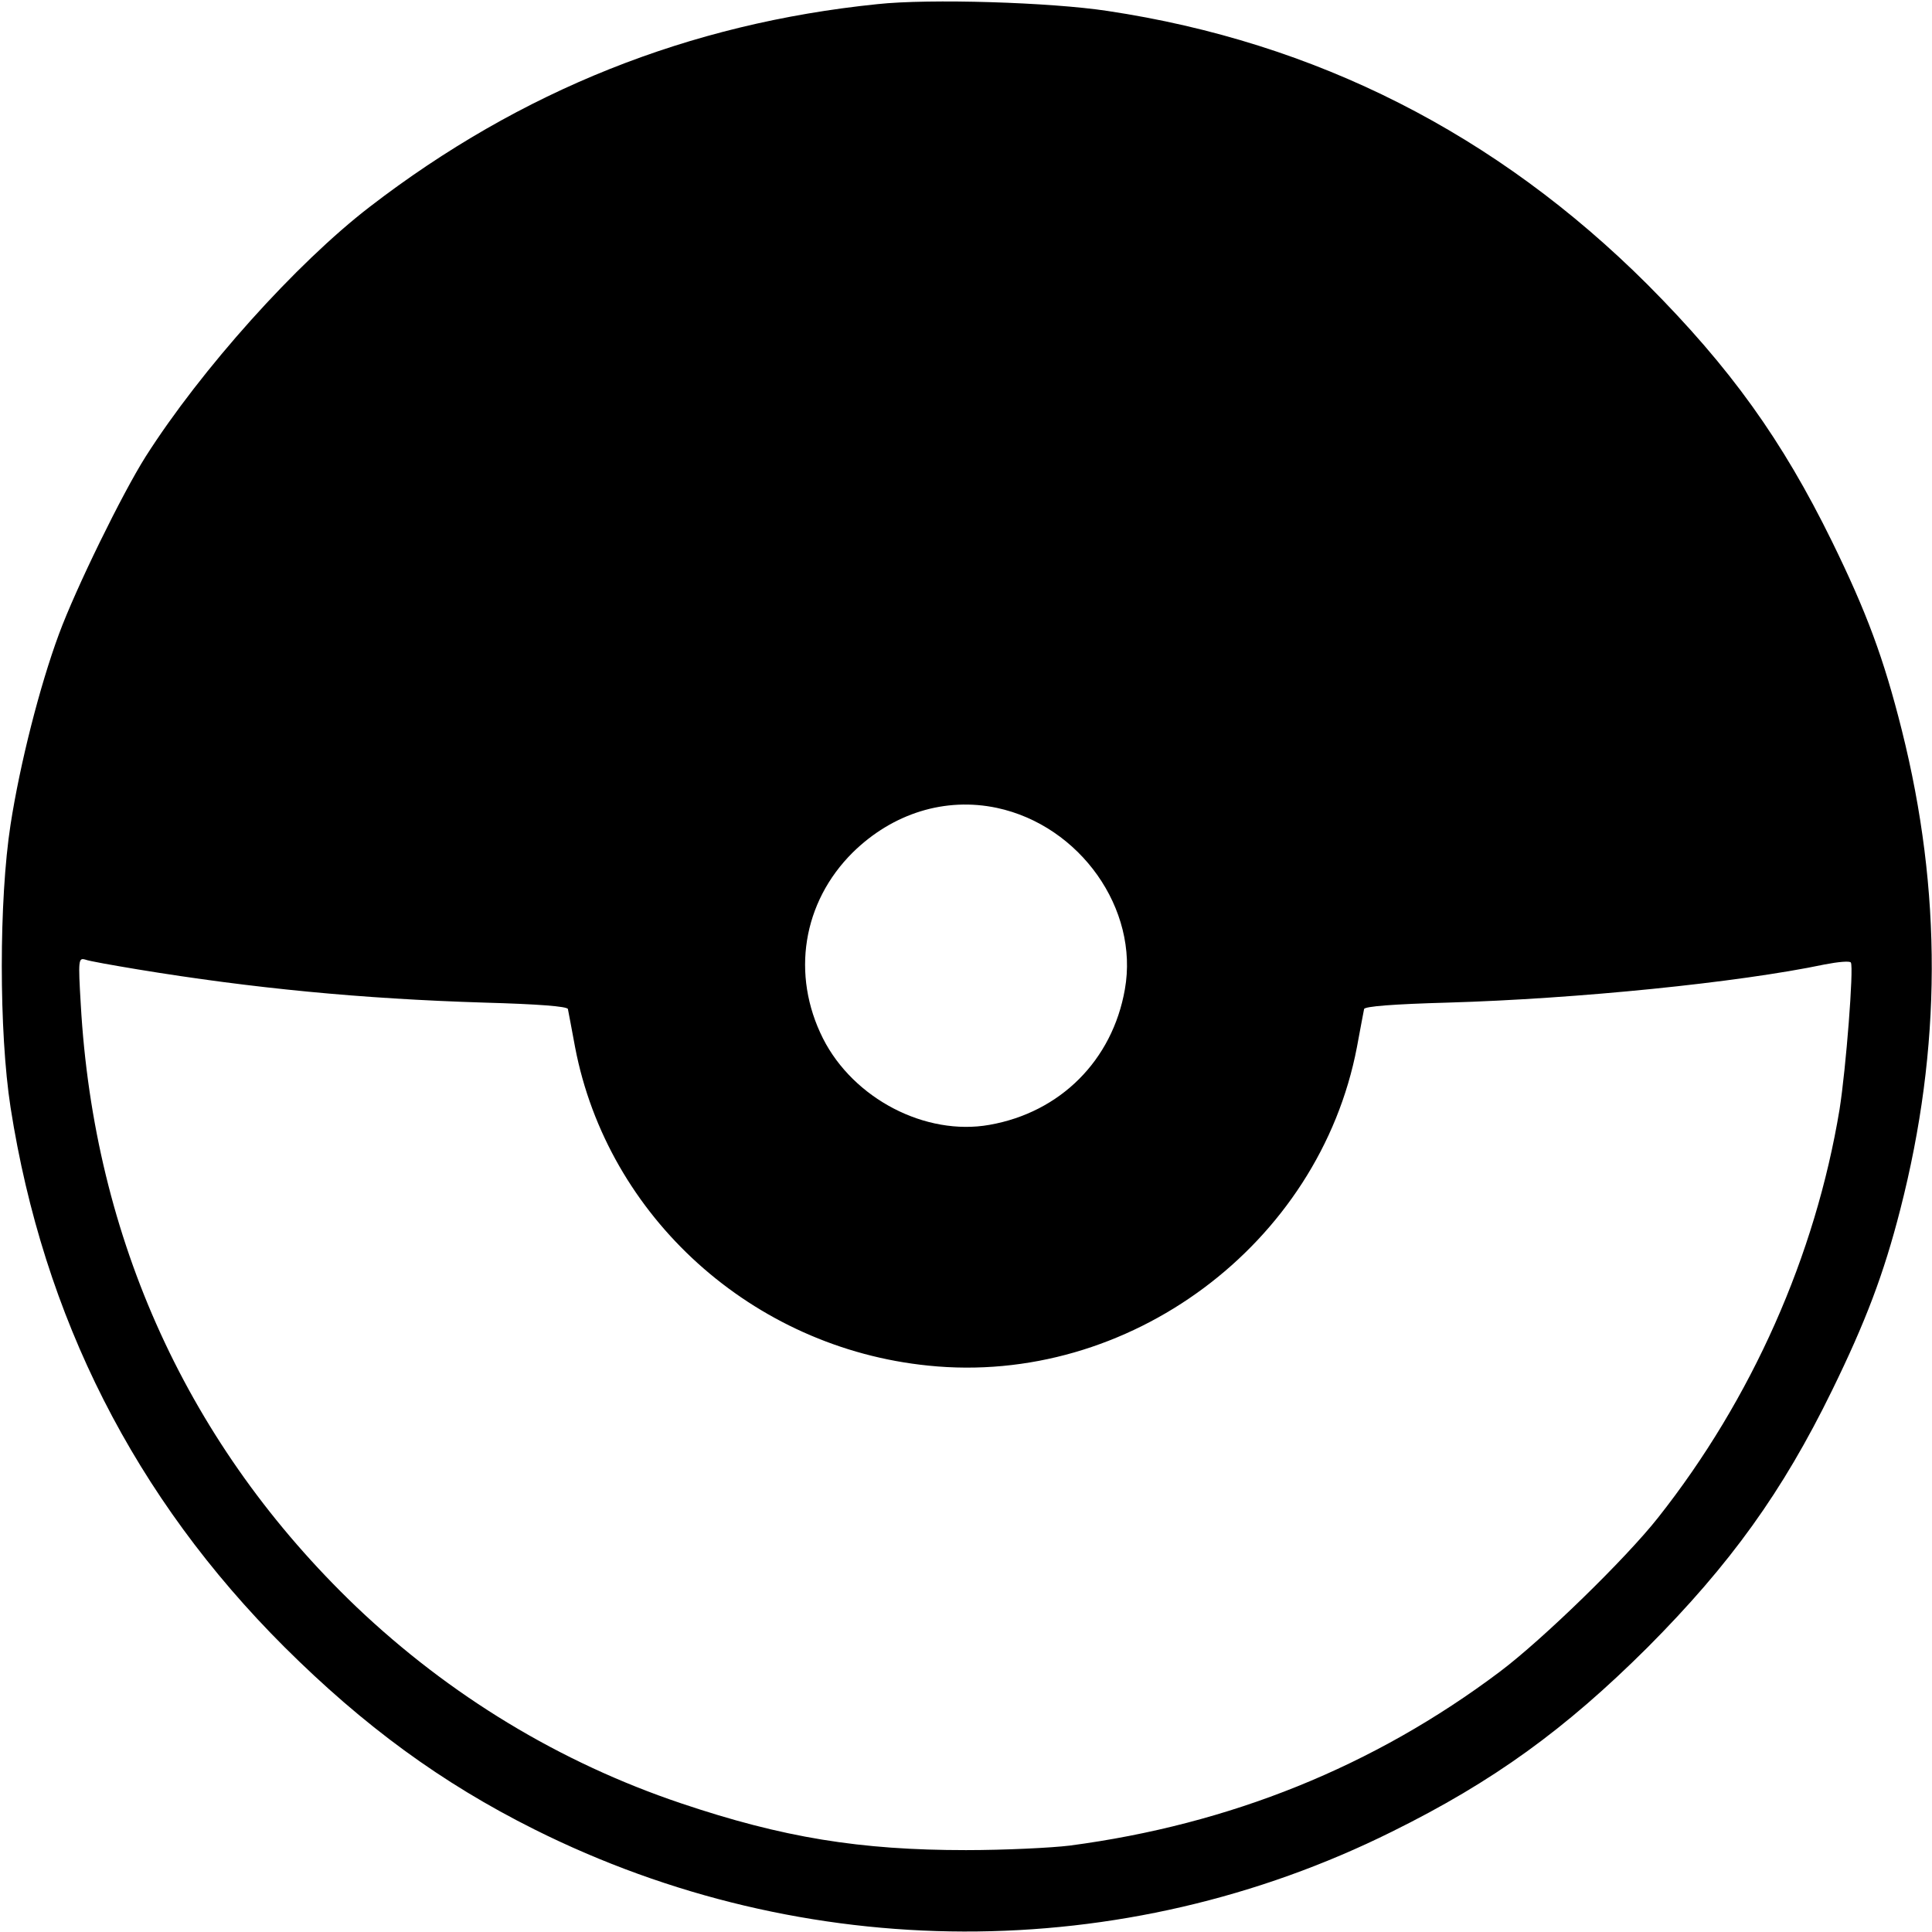
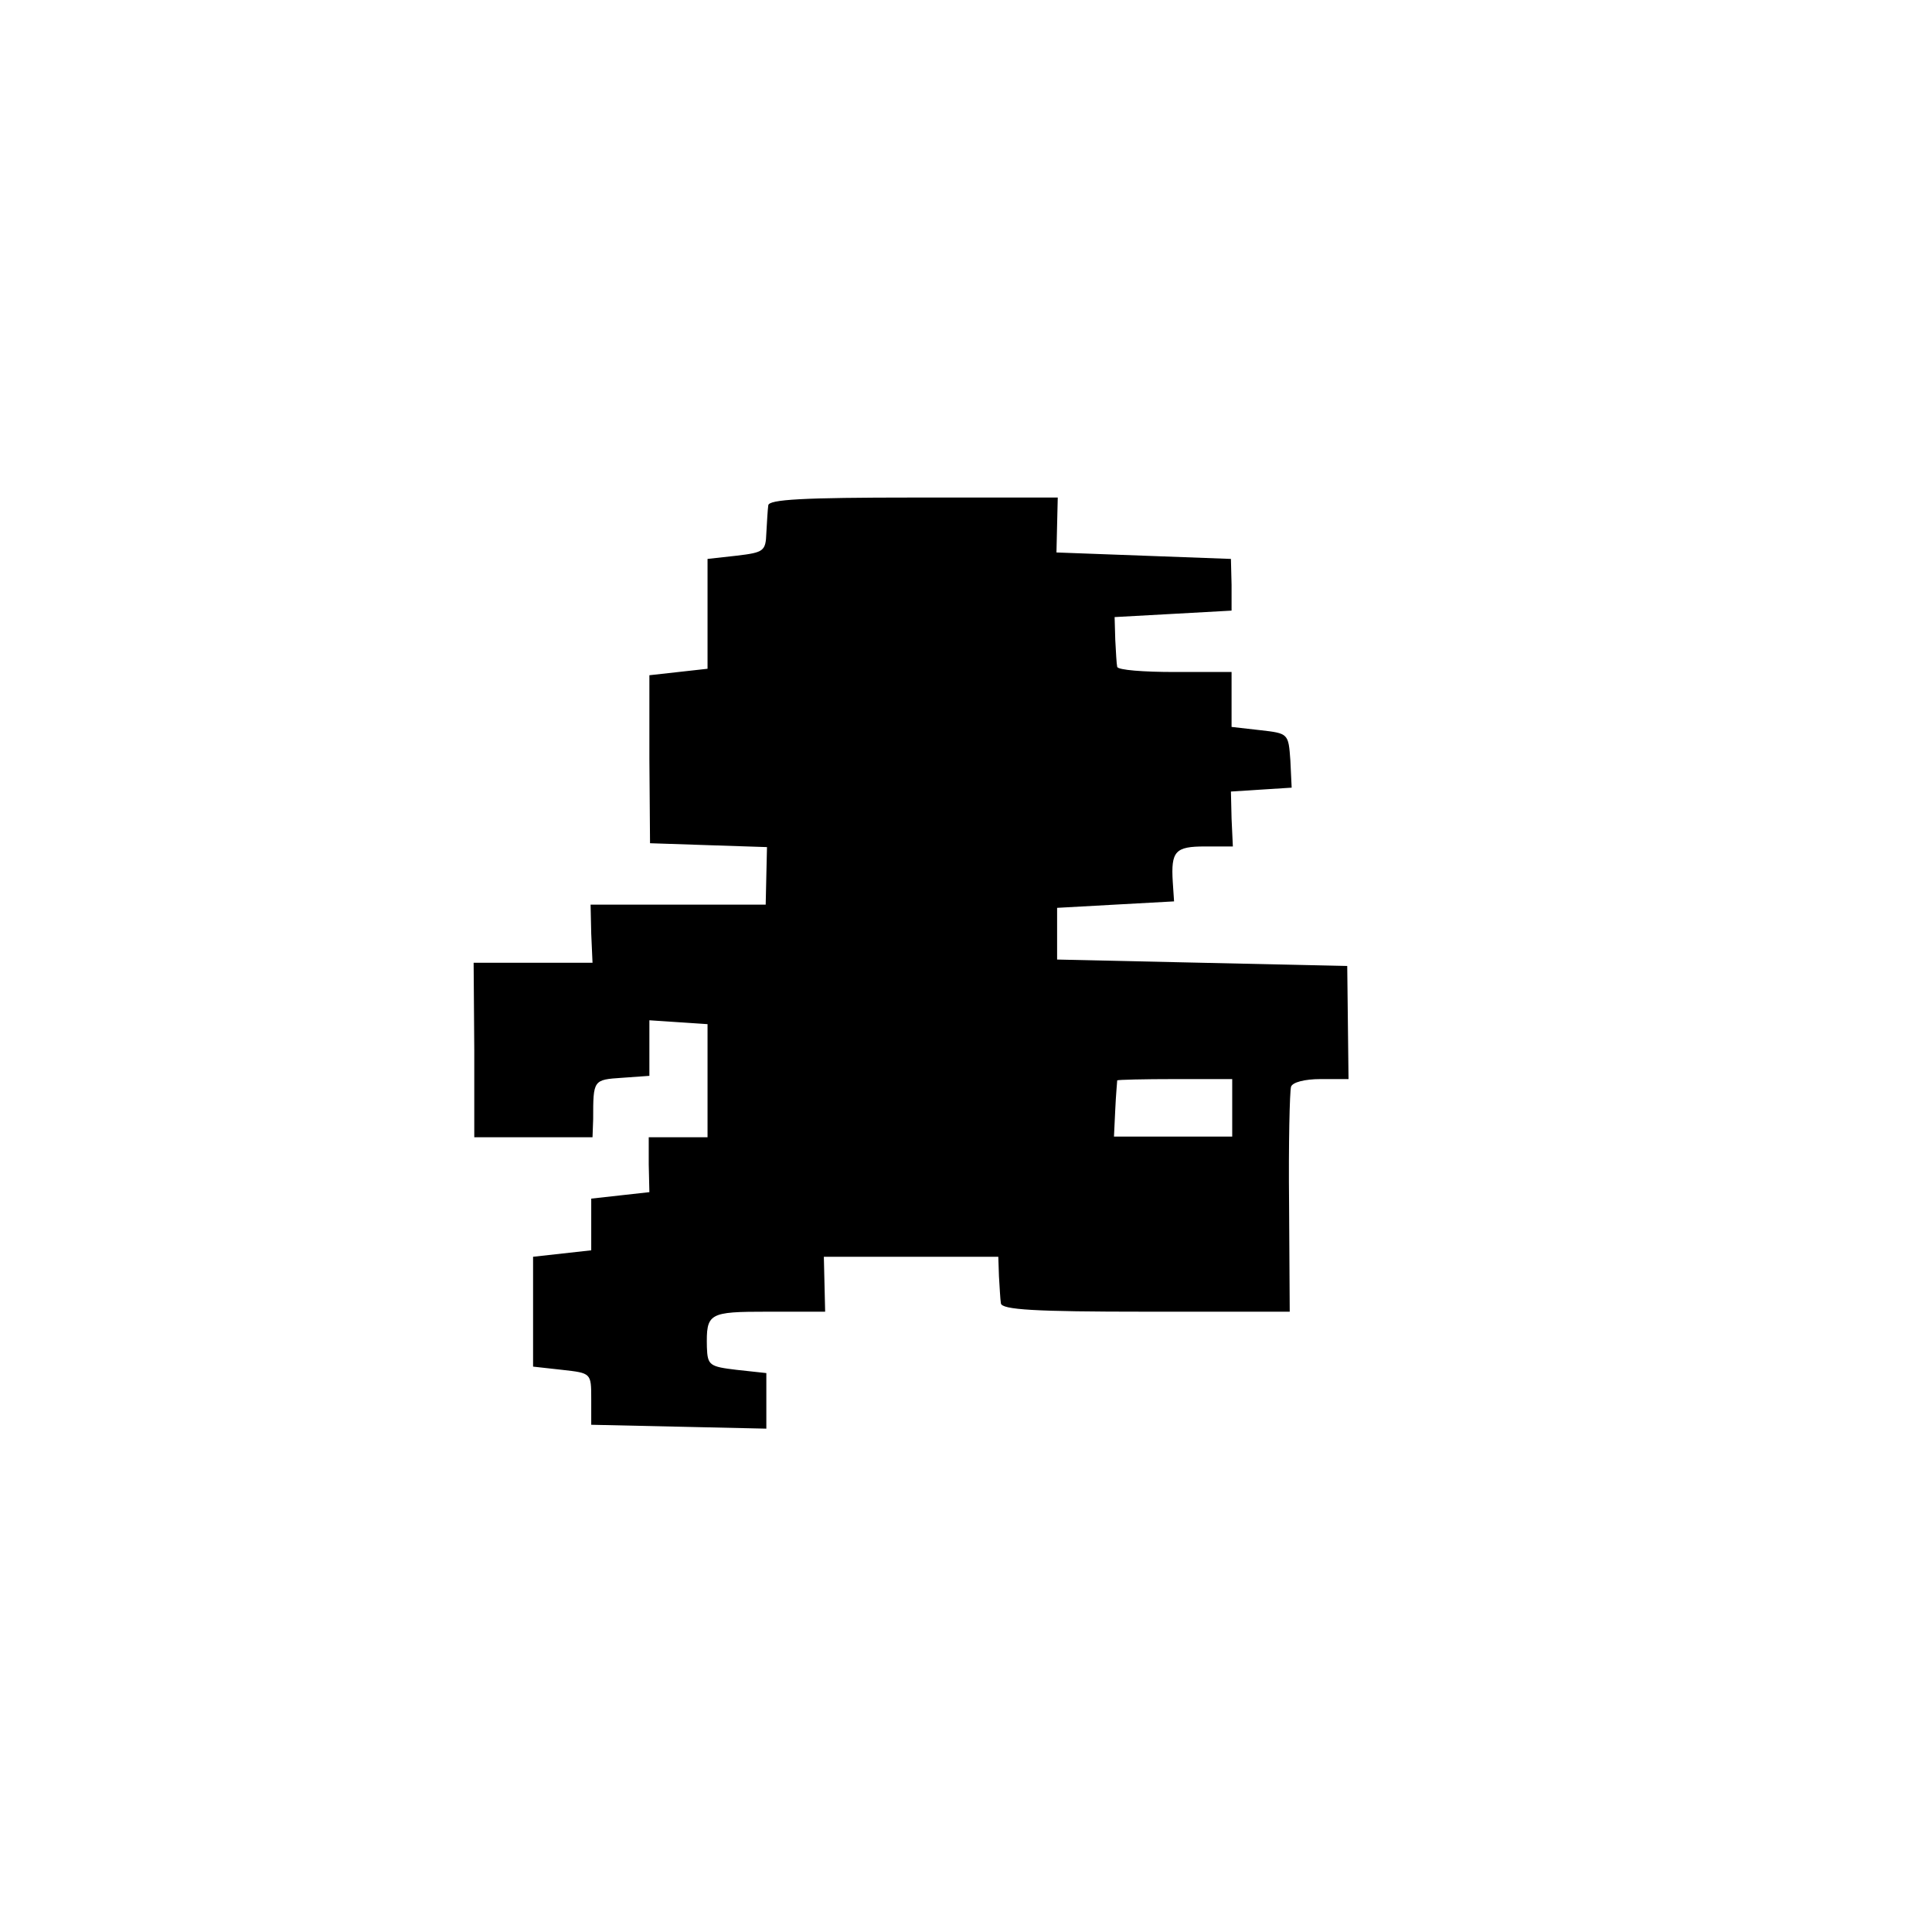
- <svg xmlns="http://www.w3.org/2000/svg" version="1.0" width="512pt" height="512pt" viewBox="0 0 512 512" preserveAspectRatio="xMidYMid meet">
-   <g transform="translate(0,512) scale(0.1,-0.1)" fill="#000000" stroke="none">
-     <path d="M2325 5109 c-499 -51 -945 -229 -1345 -537 -195 -150 -447 -431 -594 -662 -62 -98 -185 -349 -230 -471 -51 -138 -103 -343 -128 -504 -31 -200 -31 -550 0 -750 87 -556 329 -1034 726 -1430 210 -209 416 -360 662 -483 718 -359 1559 -361 2273 -6 269 133 459 271 677 488 220 221 358 413 489 681 89 182 137 308 181 480 110 429 111 843 4 1270 -48 191 -93 312 -185 500 -132 269 -269 460 -489 681 -400 399 -878 642 -1431 725 -151 23 -472 33 -610 18z m317 -2130 c220 -47 377 -268 339 -481 -33 -188 -171 -326 -359 -359 -169 -30 -360 69 -441 229 -85 169 -54 361 79 493 106 104 245 147 382 118z m-2277 -428 c304 -50 593 -78 918 -88 144 -4 220 -10 222 -17 1 -6 10 -51 19 -101 86 -450 470 -797 936 -844 531 -55 1036 321 1136 844 9 50 18 95 19 101 2 7 77 13 222 17 342 10 769 53 998 101 36 7 68 10 70 5 8 -13 -13 -282 -30 -389 -64 -387 -232 -767 -481 -1082 -86 -109 -306 -323 -419 -408 -335 -252 -716 -405 -1140 -461 -49 -6 -173 -12 -275 -12 -281 0 -485 33 -755 124 -321 108 -613 285 -861 521 -444 425 -695 973 -730 1597 -7 118 -6 123 12 118 10 -4 73 -15 139 -26z" />
+ <svg xmlns="http://www.w3.org/2000/svg" version="1.0" width="299pt" height="299pt" viewBox="0 0 299 299" preserveAspectRatio="xMidYMid meet">
+   <g transform="translate(0,299) scale(0.1,-0.1)" fill="#000000" stroke="none">
+     <path d="M1189 2208 c-1 -7 -2 -26 -3 -43 -1 -28 -4 -30 -46 -35 l-45 -5 0 -85 0 -85 -45 -5 -45 -5 0 -130 1 -130 90 -3 91 -3 -1 -44 -1 -45 -136 0 -135 0 1 -45 2 -45 -92 0 -92 0 1 -135 0 -135 92 0 91 0 1 28 c0 61 0 61 45 64 l42 3 0 43 0 43 45 -3 45 -3 0 -87 0 -88 -46 0 -45 0 0 -42 1 -43 -45 -5 -45 -5 0 -40 0 -40 -45 -5 -45 -5 0 -85 0 -85 45 -5 c45 -5 45 -5 45 -45 l0 -40 136 -3 135 -3 0 43 0 43 -46 5 c-42 5 -45 7 -46 35 -1 53 2 55 95 55 l88 0 -1 43 -1 42 135 0 135 0 1 -30 c1 -16 2 -36 3 -42 1 -10 53 -13 224 -13 l223 0 -1 168 c-1 92 1 173 3 180 2 7 21 12 46 12 l43 0 -1 88 -1 87 -225 5 -224 5 0 40 0 40 90 5 91 5 -2 30 c-3 48 4 55 50 55 l43 0 -2 43 -1 42 47 3 47 3 -2 42 c-3 42 -3 42 -47 47 l-44 5 0 43 0 42 -88 0 c-48 0 -88 3 -89 8 -1 4 -2 23 -3 42 l-1 35 91 5 90 5 0 40 -1 40 -135 5 -135 5 1 43 1 42 -223 0 c-172 0 -224 -3 -225 -12z m718 -932 l0 -45 -92 0 -91 0 2 42 c1 23 3 43 3 45 1 1 41 2 90 2 l88 0 0 -44z" />
  </g>
</svg>
